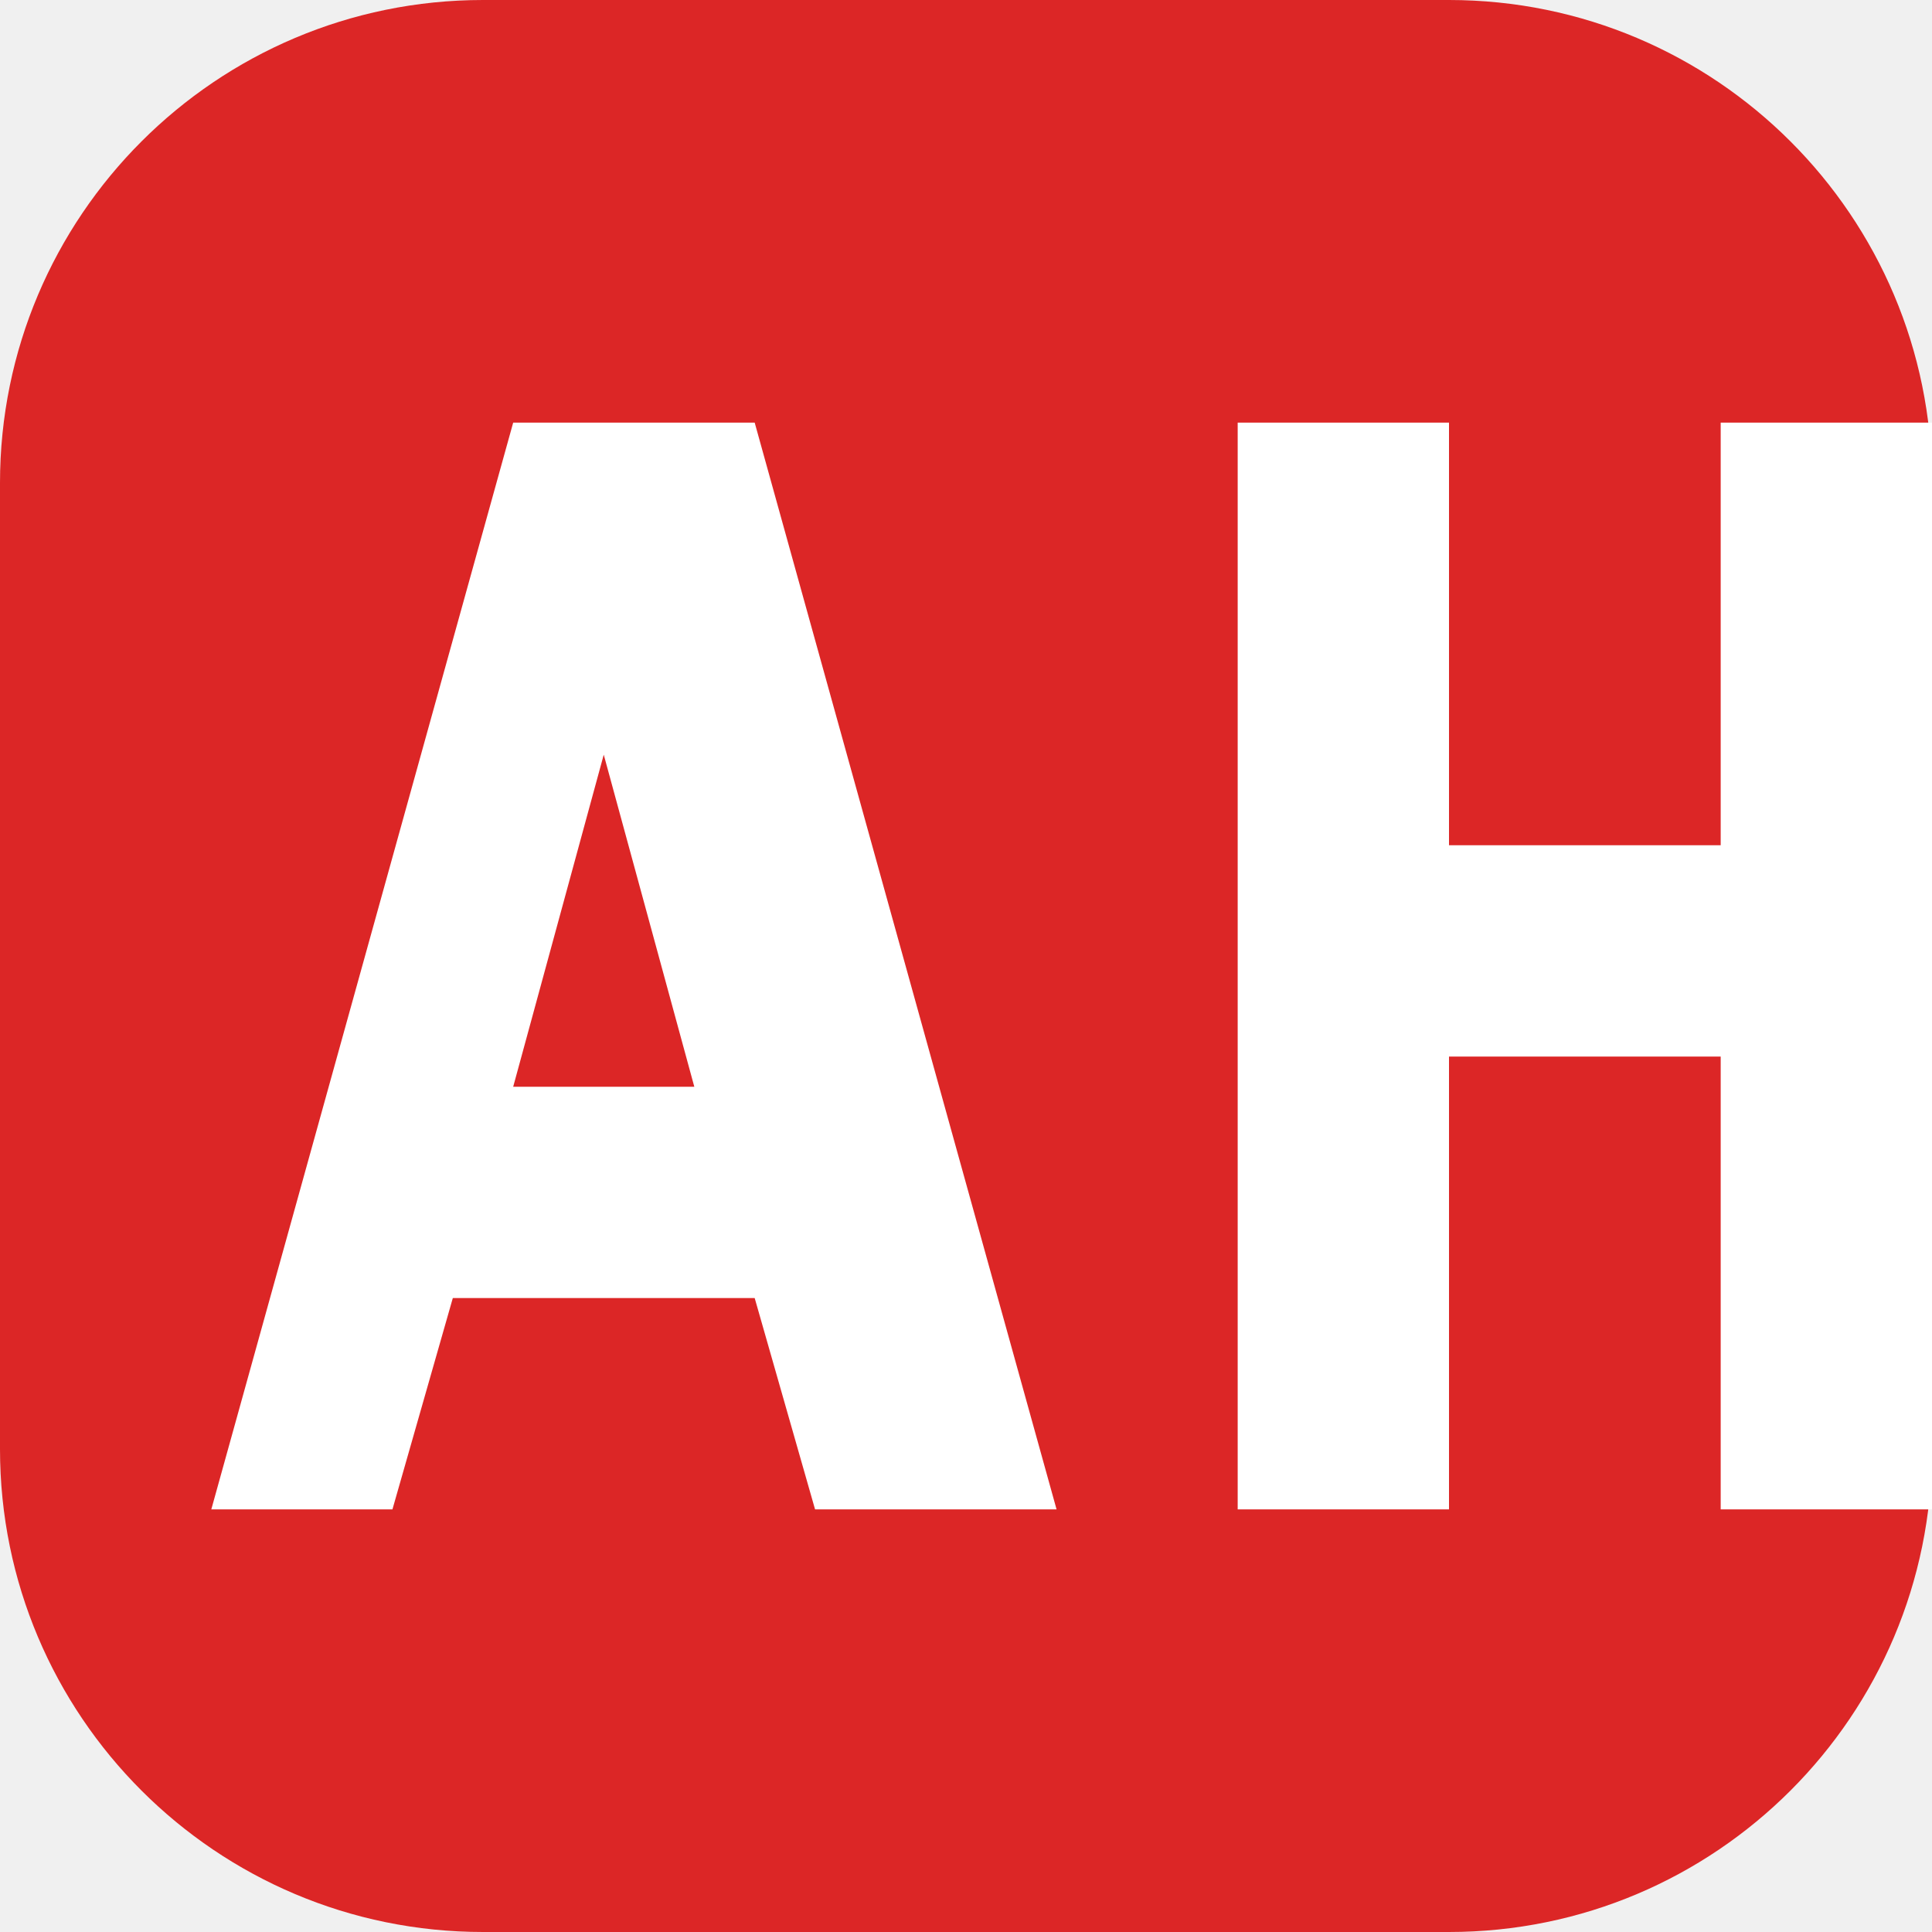
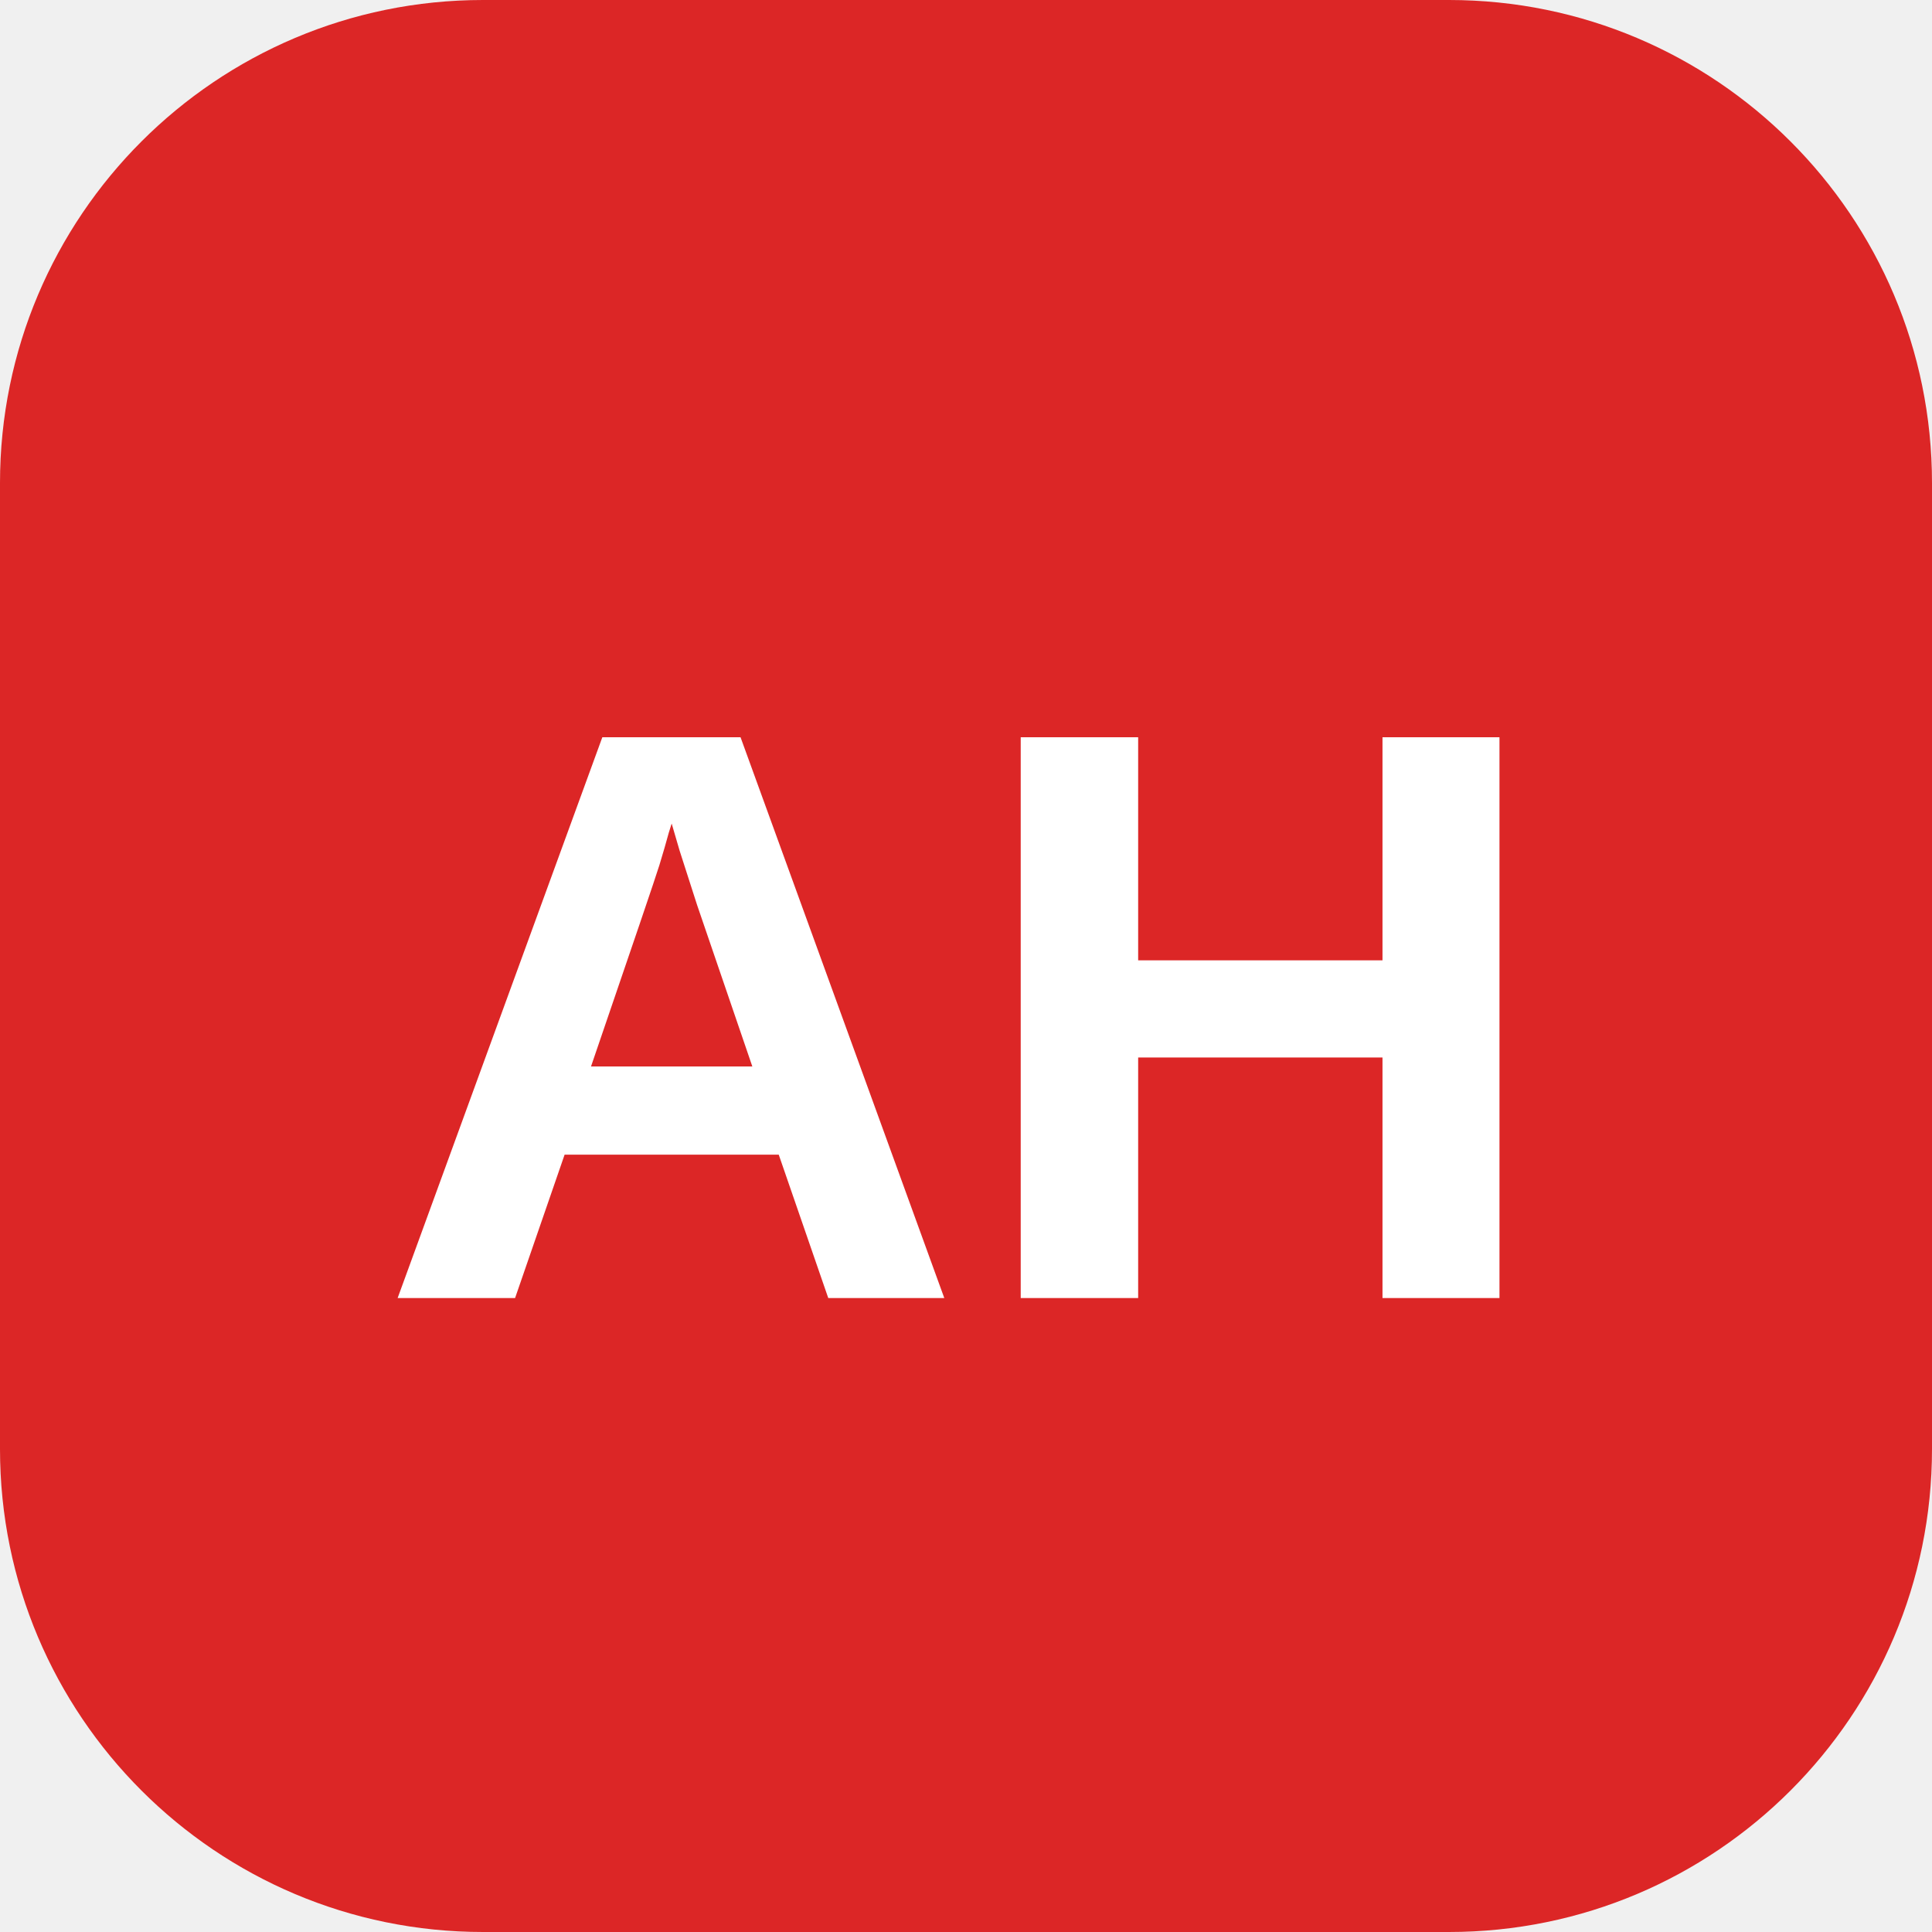
<svg xmlns="http://www.w3.org/2000/svg" viewBox="0 0 64 64">
  <rect width="64" height="64" rx="16" fill="#dc2626" />
-   <path d="M7 50 17 14h8l10 36h-8l-2-7H15l-2 7H7Zm10-14h6l-3-11-3 11Zm24-22h7v14h9V14h7v36h-7V35h-9v15h-7V14Z" fill="#fff" />
+   <text x="32" y="43" text-anchor="middle" fill="#fff" font-family="Arial, Helvetica, sans-serif" font-size="27" font-weight="700">AH</text>
</svg>
